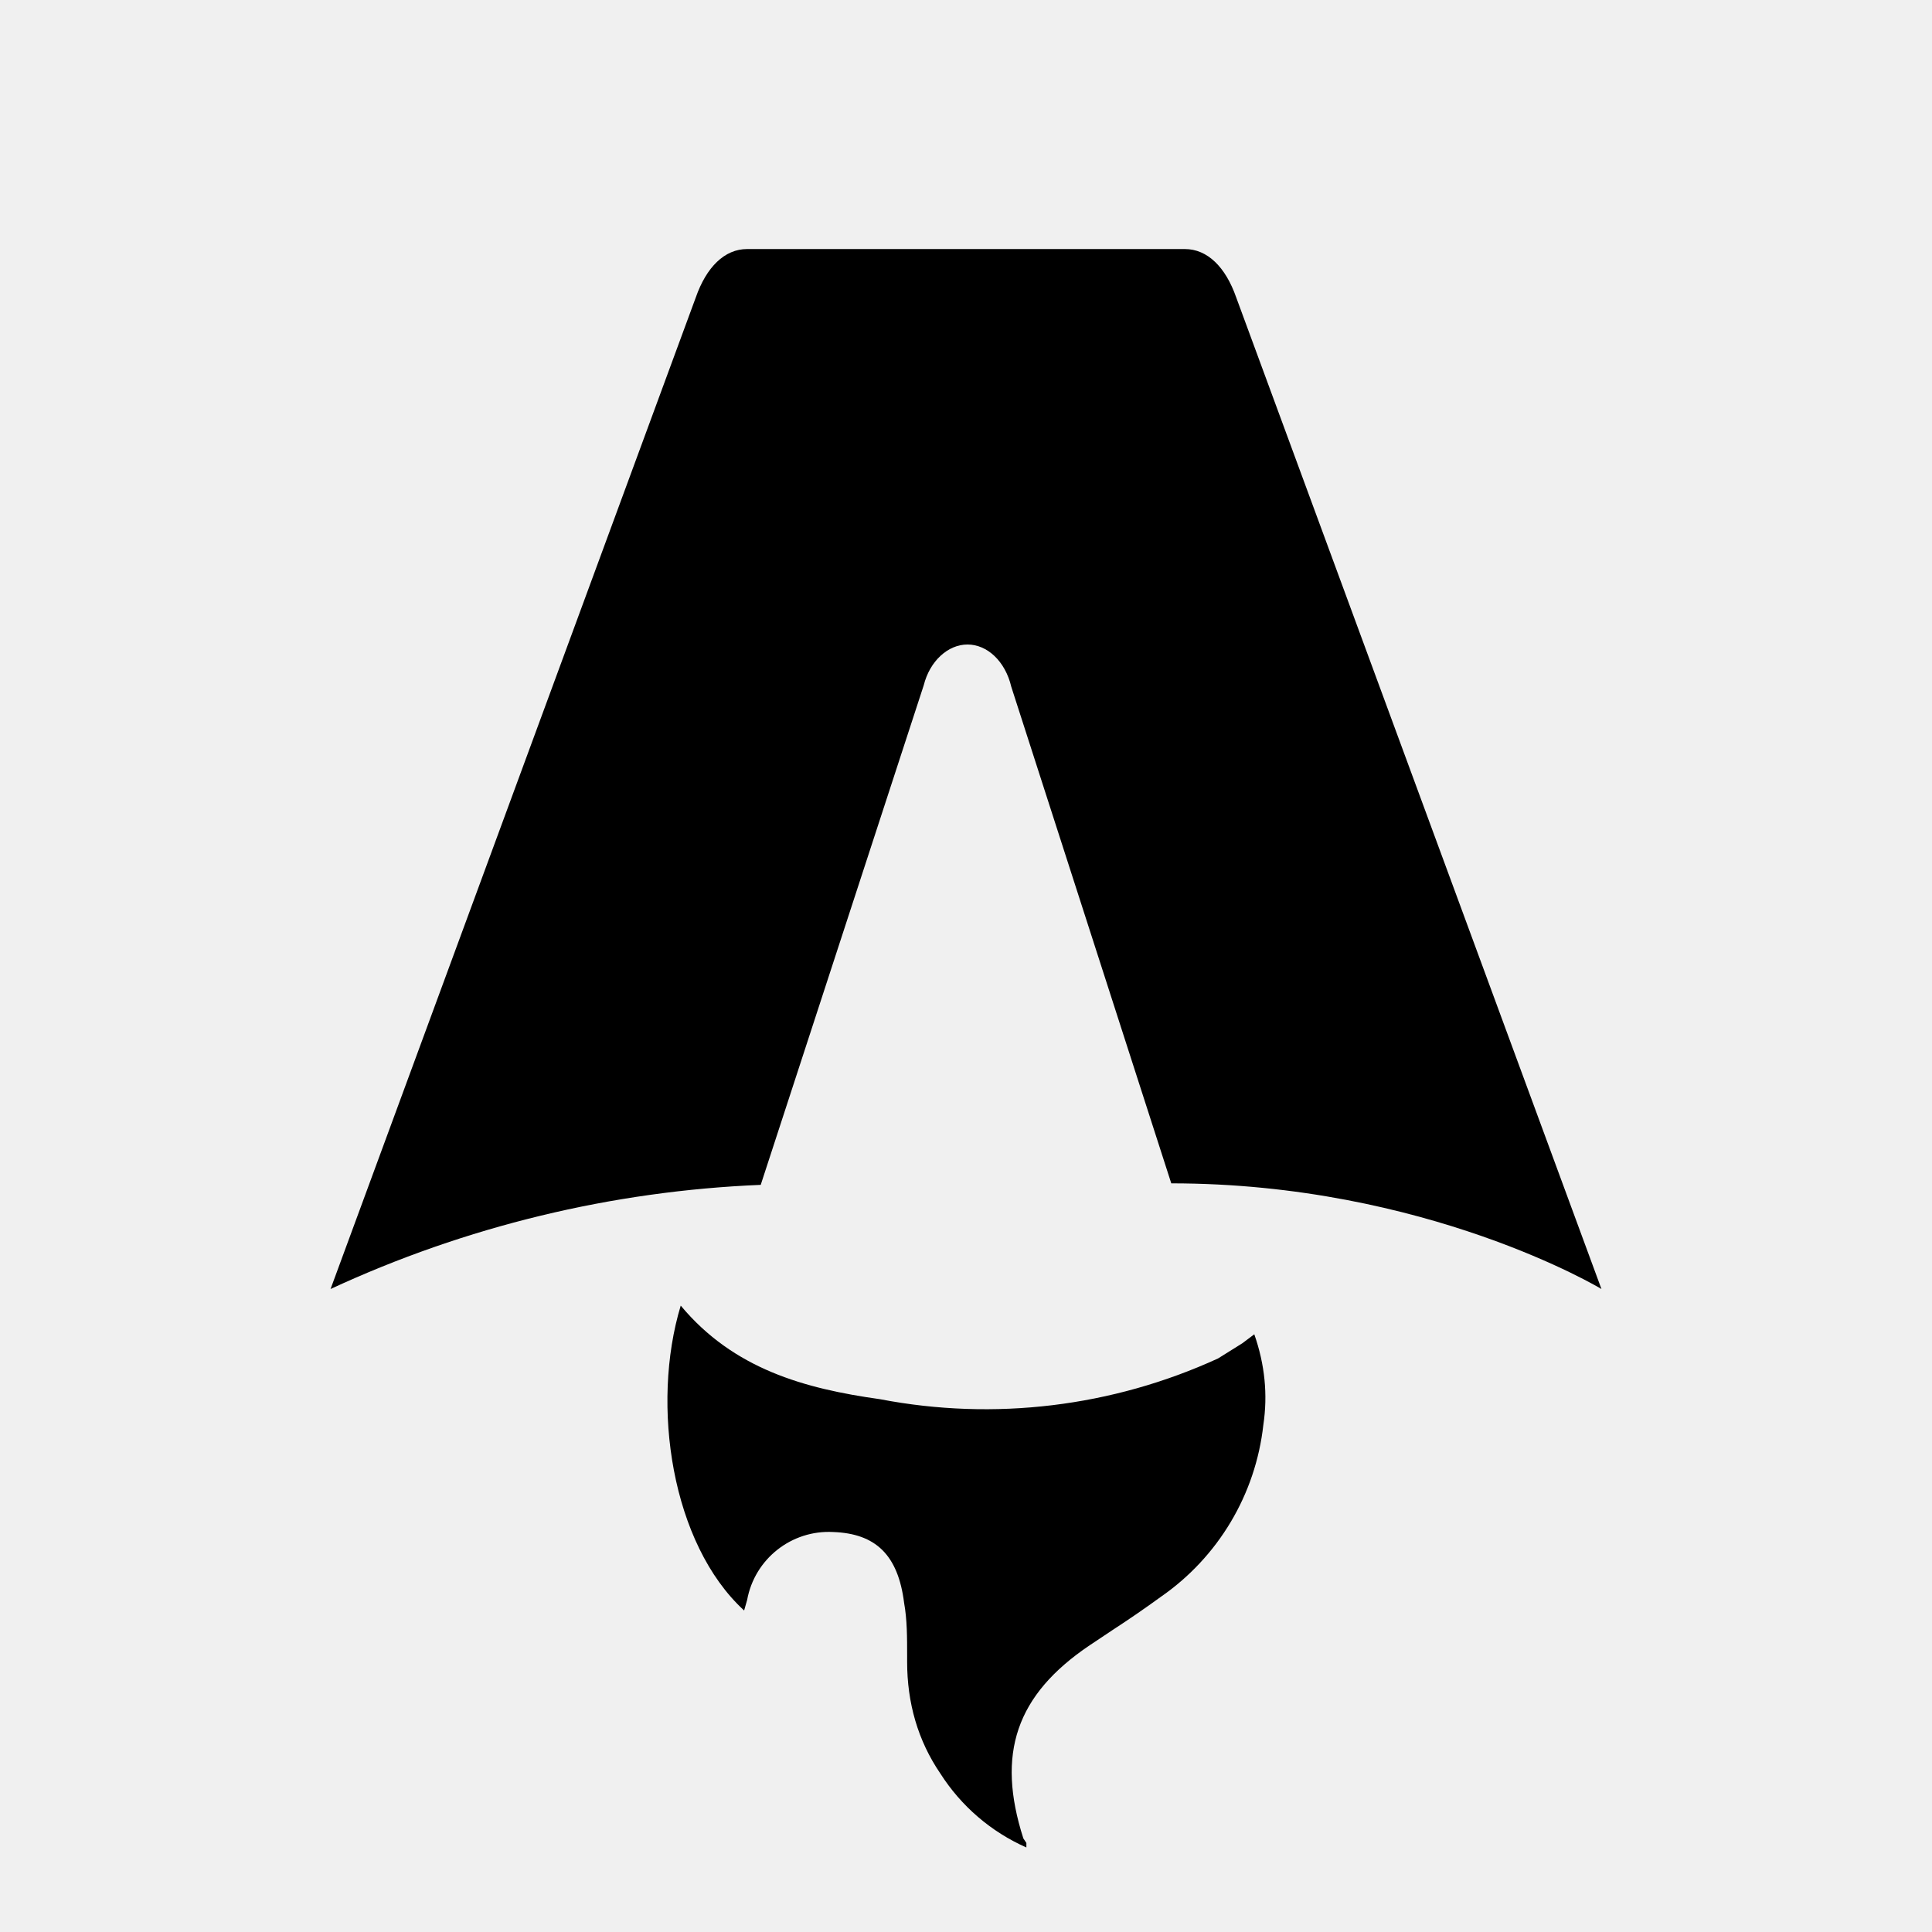
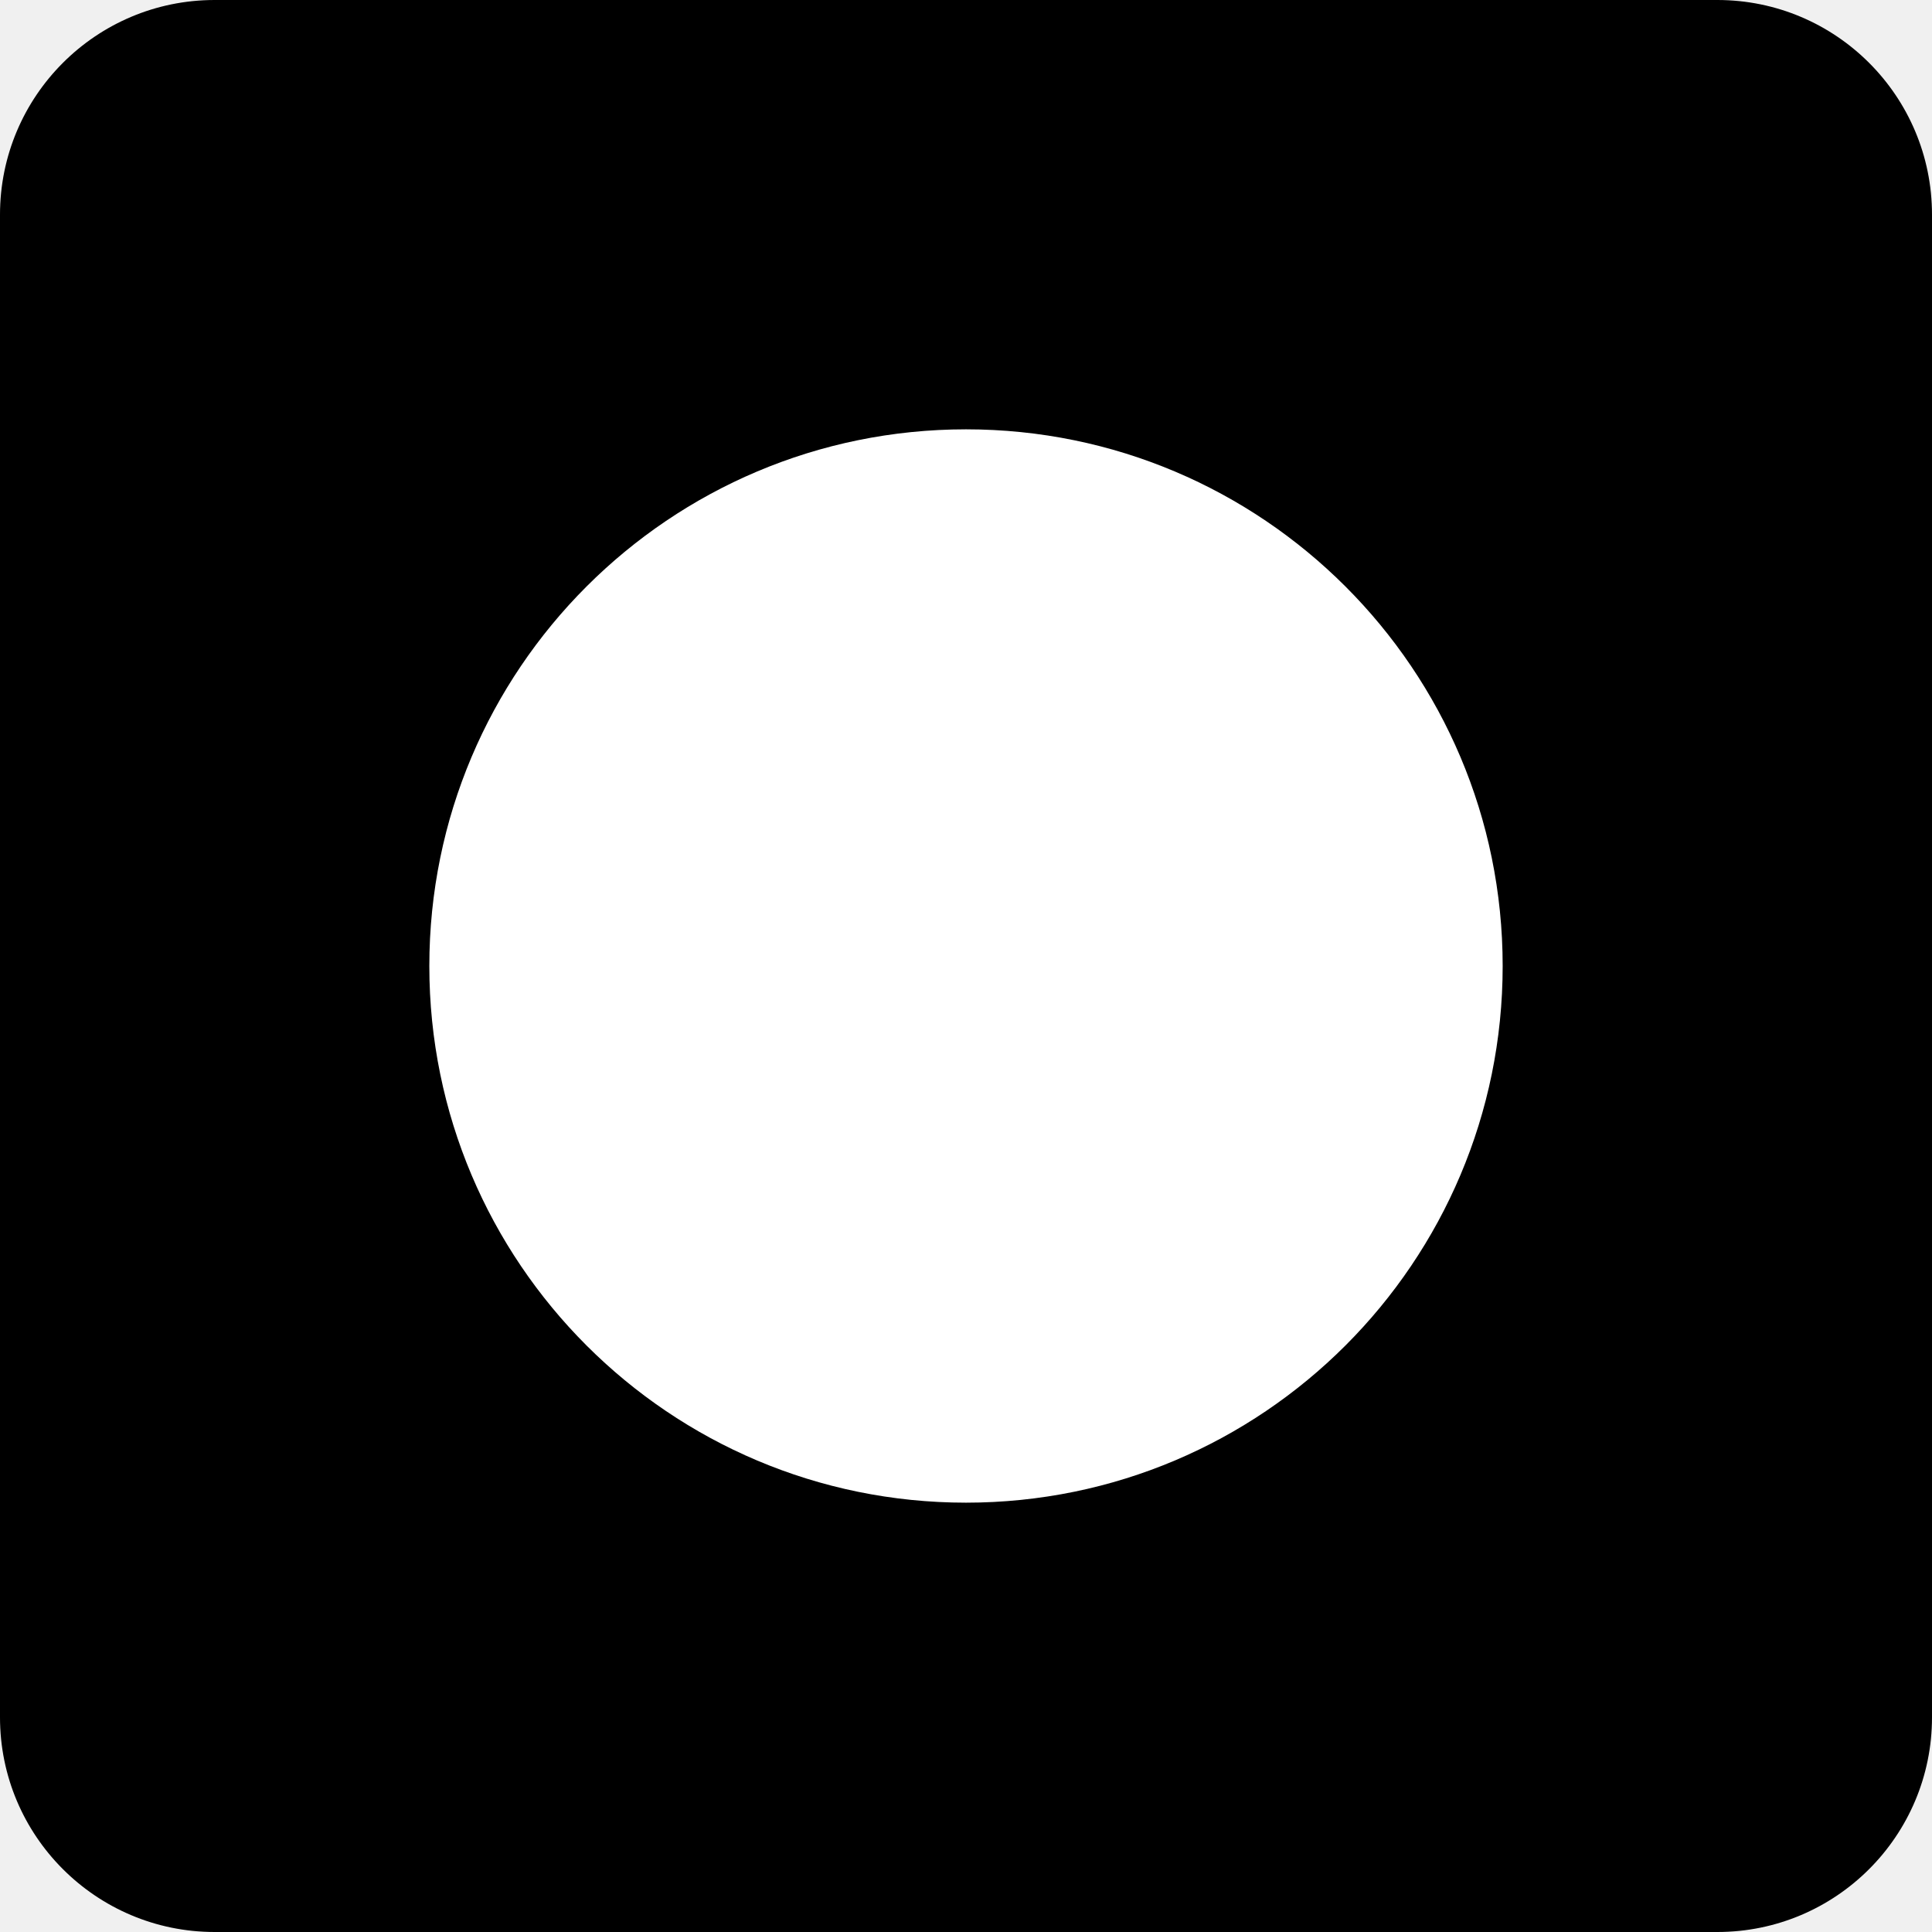
- <svg xmlns="http://www.w3.org/2000/svg" fill="none" viewBox="0 0 128 128">
-   <path d="M50.4 78.5a75.1 75.1 0 0 0-28.5 6.9l24.2-65.7c.7-2 1.9-3.2 3.4-3.2h29c1.5 0 2.7 1.2 3.4 3.2l24.2 65.7s-11.6-7-28.5-7L67 45.5c-.4-1.7-1.6-2.8-2.9-2.8-1.3 0-2.5 1.1-2.9 2.7L50.4 78.5Zm-1.1 28.2Zm-4.2-20.2c-2 6.6-.6 15.8 4.2 20.2a17.5 17.5 0 0 1 .2-.7 5.5 5.5 0 0 1 5.7-4.5c2.8.1 4.3 1.5 4.7 4.7.2 1.1.2 2.3.2 3.5v.4c0 2.7.7 5.2 2.2 7.4a13 13 0 0 0 5.7 4.9v-.3l-.2-.3c-1.8-5.6-.5-9.5 4.4-12.8l1.5-1a73 73 0 0 0 3.2-2.2 16 16 0 0 0 6.8-11.4c.3-2 .1-4-.6-6l-.8.6-1.6 1a37 37 0 0 1-22.4 2.7c-5-.7-9.7-2-13.2-6.2Z" />
-   <style>
-         path { fill: #000; }
-         @media (prefers-color-scheme: dark) {
-             path { fill: #FFF; }
-         }
-     </style>
+ <svg xmlns="http://www.w3.org/2000/svg" width="64" height="64" viewBox="0 0 36 36">
+   <path fill="#000" d="M36 32a4 4 0 0 1-4 4H4a4 4 0 0 1-4-4V4a4 4 0 0 1 4-4h28a4 4 0 0 1 4 4z" />
+   <circle fill="#FFF" cx="18" cy="18" r="10" />
</svg>
